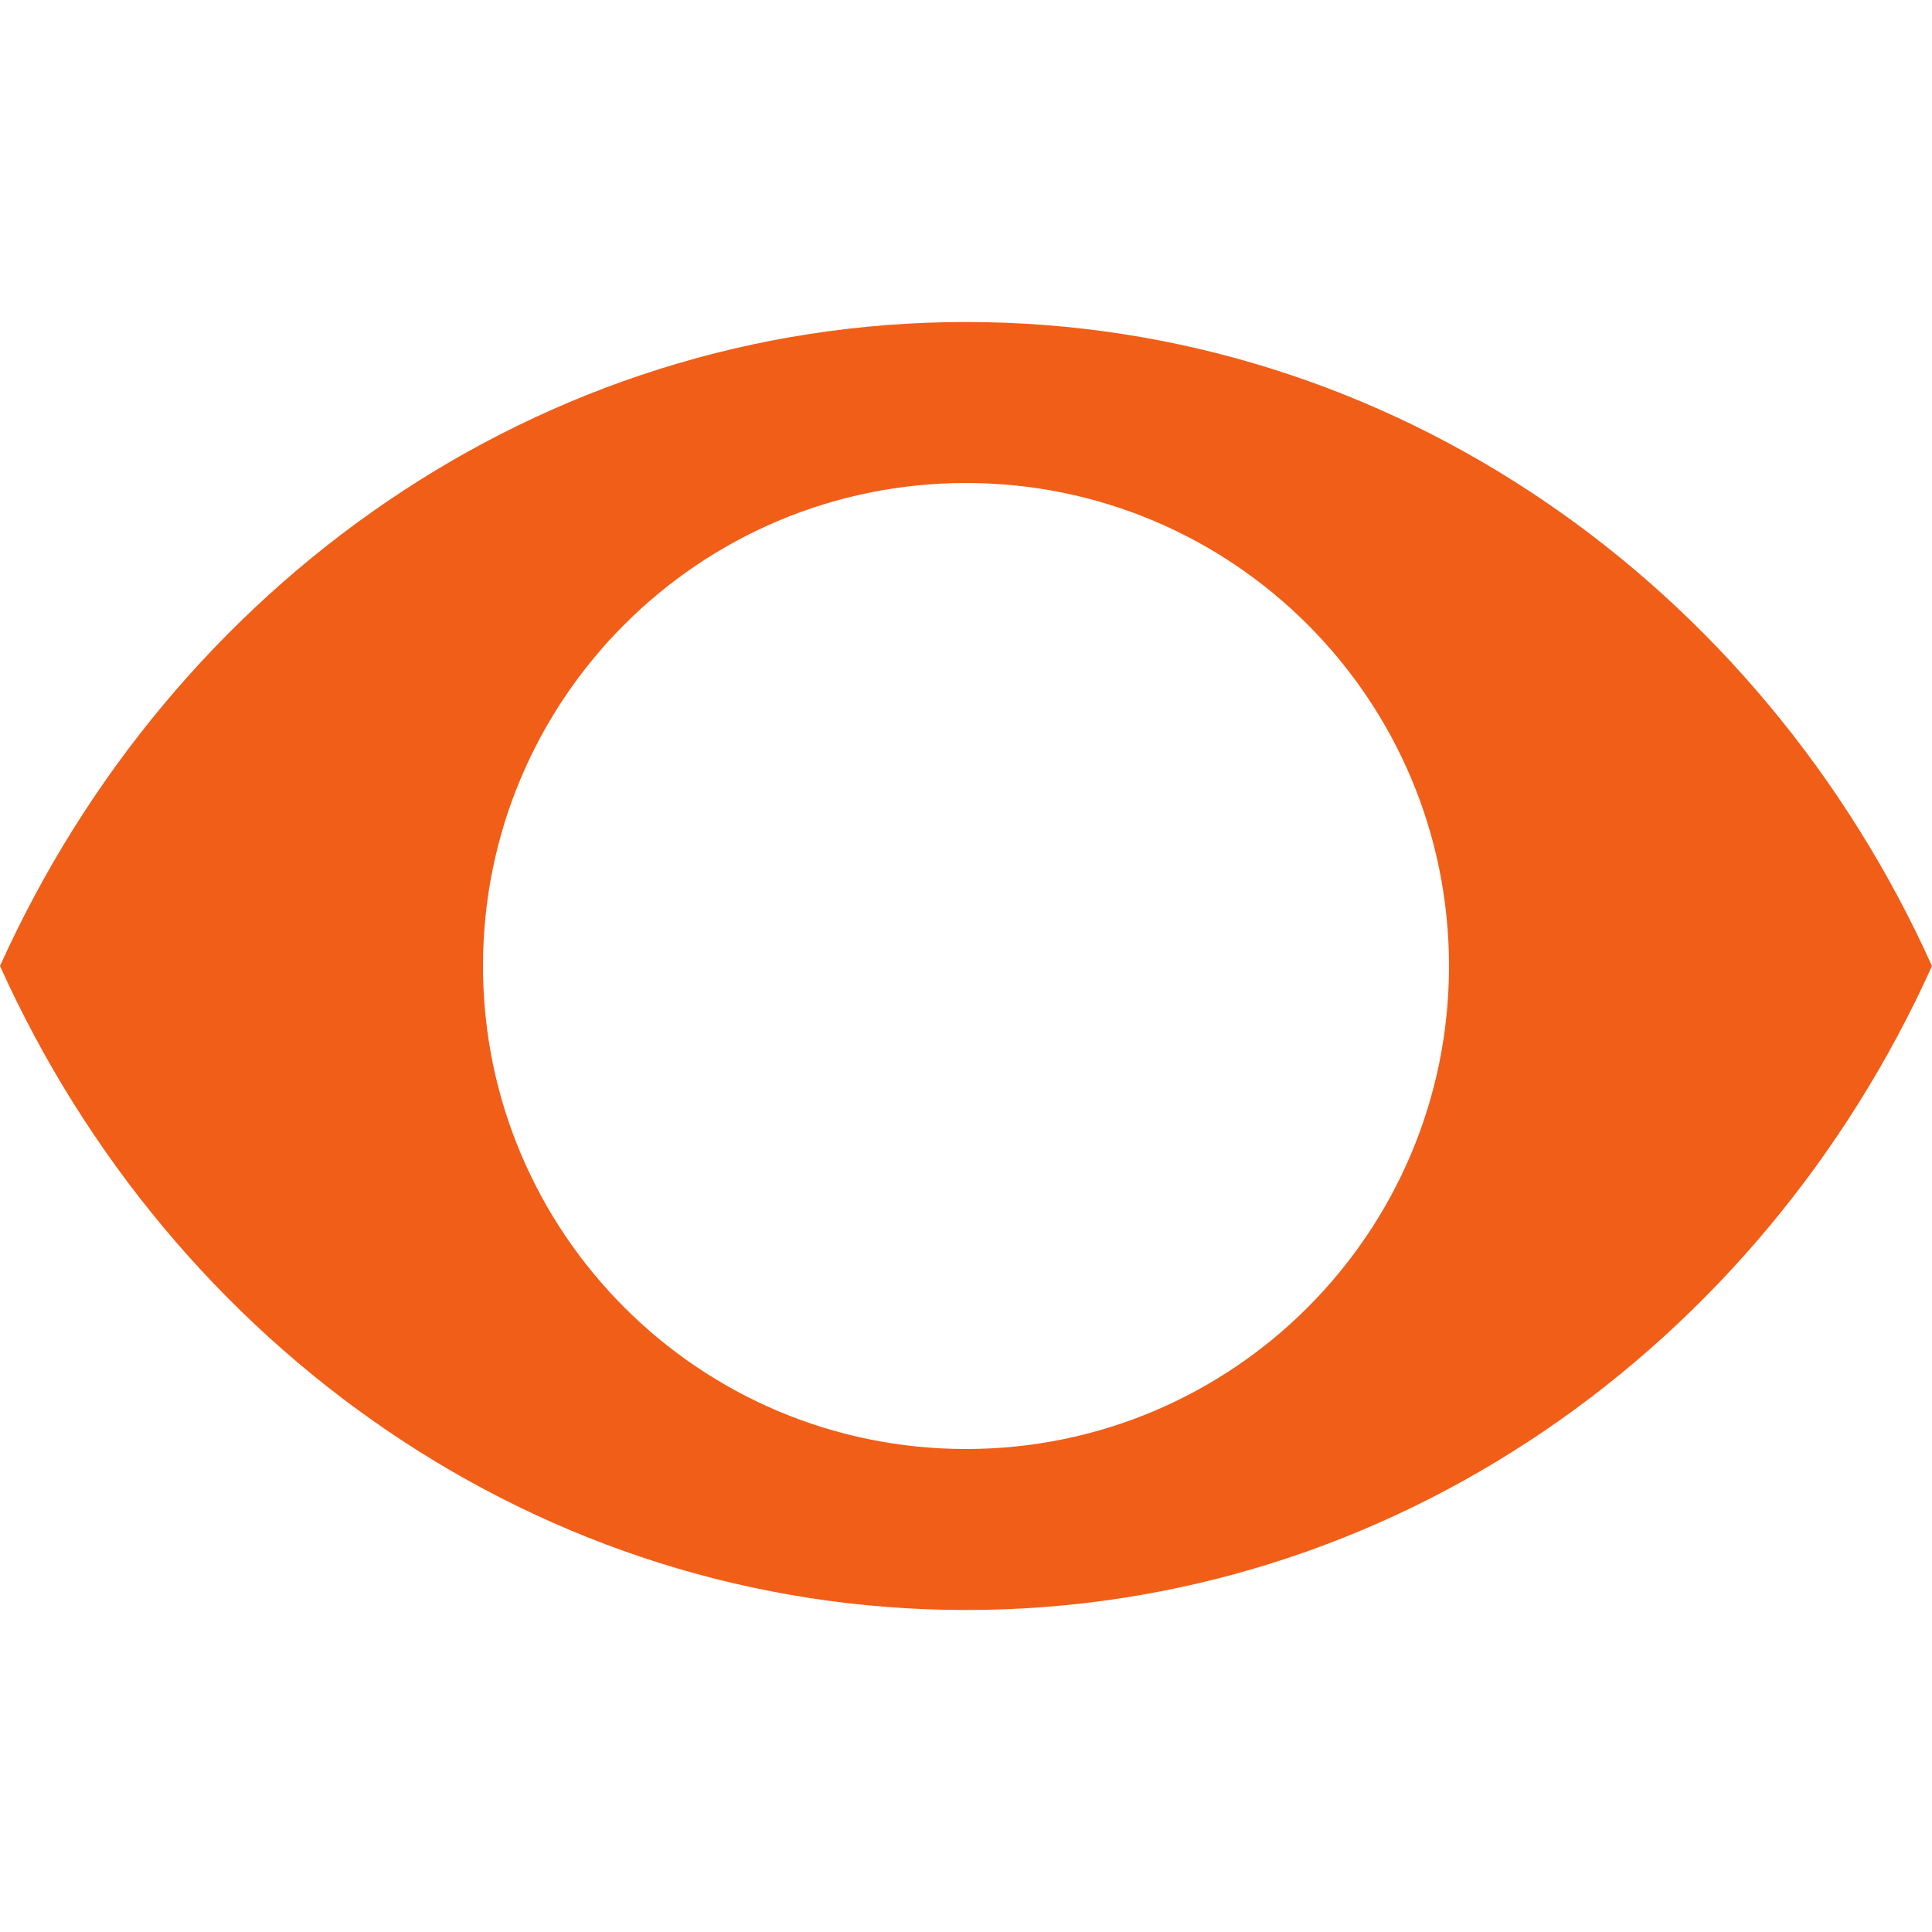
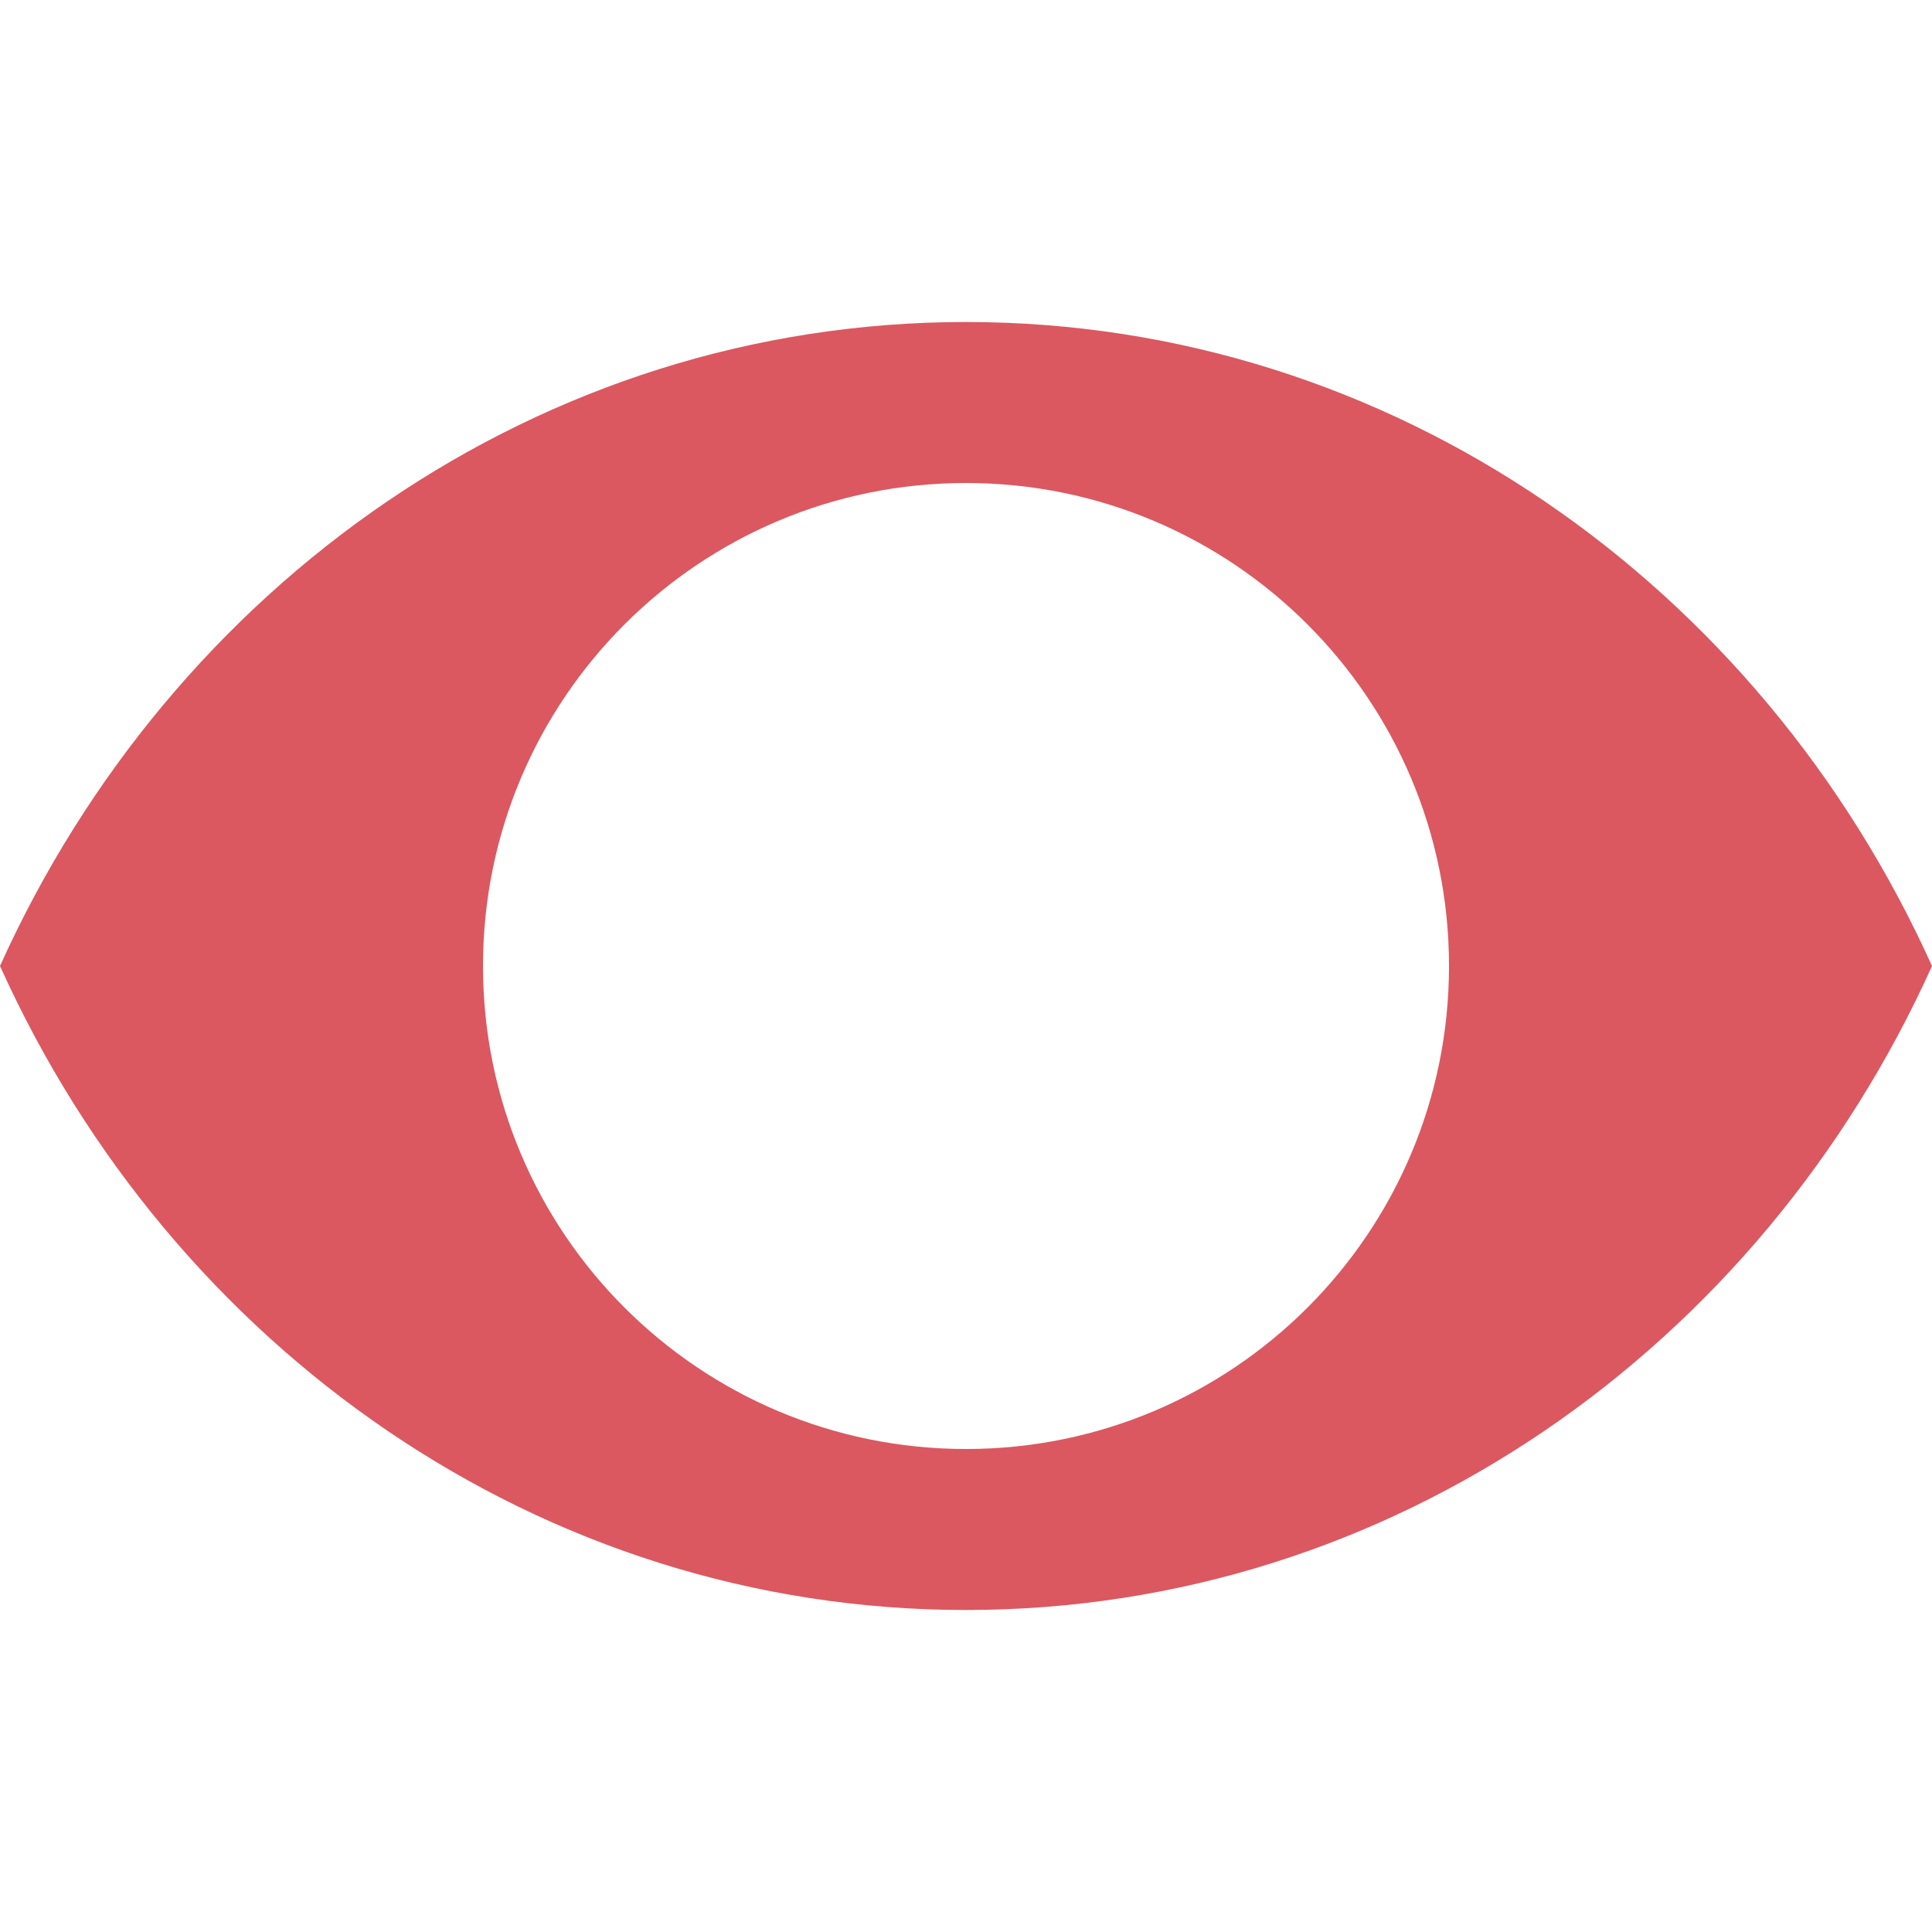
<svg xmlns="http://www.w3.org/2000/svg" xmlns:xlink="http://www.w3.org/1999/xlink" width="12" height="12" viewBox="0 0 12 12">
  <defs>
    <path id="db_disabled_field_breakpoint-a" d="M1.77444534e-11,6 C1.066,3.635 3.352,2 6,2 C8.648,2 10.934,3.635 12,6 C10.934,8.365 8.648,10 6,10 C3.352,10 1.066,8.365 1.39877917e-11,6 Z M6,9 C7.657,9 9,7.657 9,6 C9,4.343 7.657,3 6,3 C4.343,3 3,4.343 3,6 C3,7.657 4.343,9 6,9 Z" />
  </defs>
  <g fill="none" fill-rule="evenodd">
-     <use fill="#F15E18" xlink:href="#db_disabled_field_breakpoint-a" />
+     <use fill="#DB5860" xlink:href="#db_disabled_field_breakpoint-a" />
  </g>
</svg>
